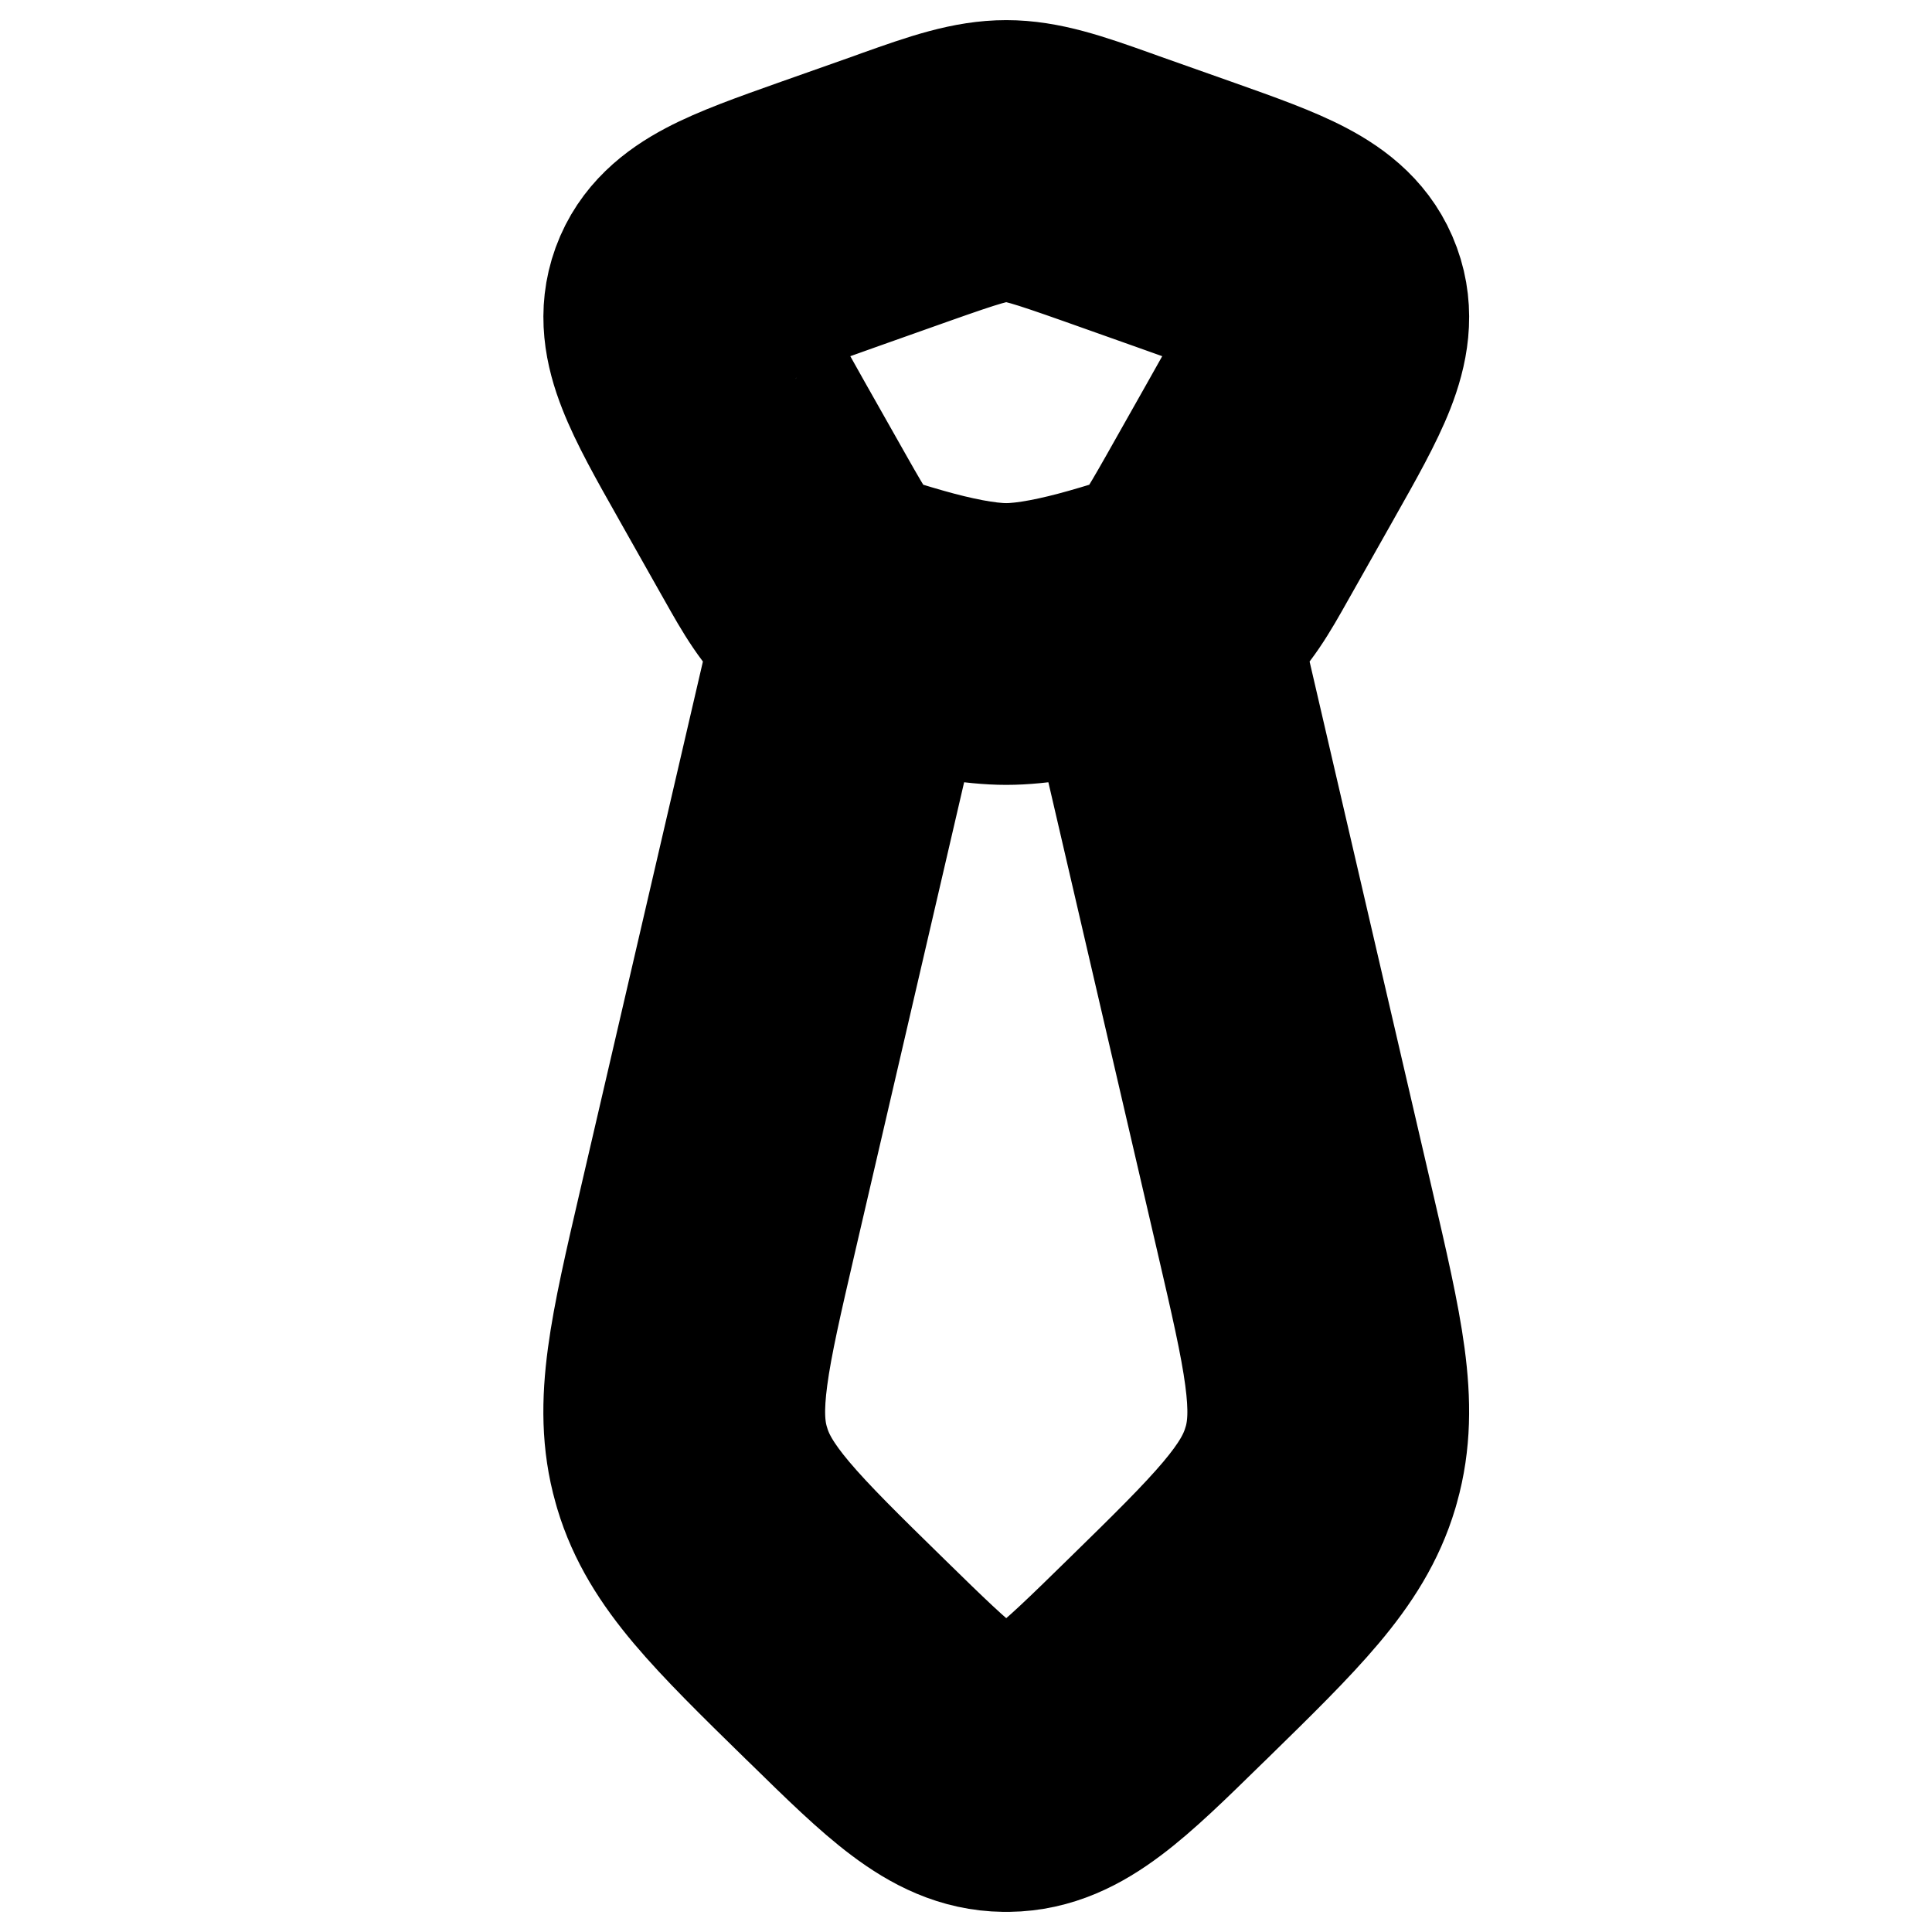
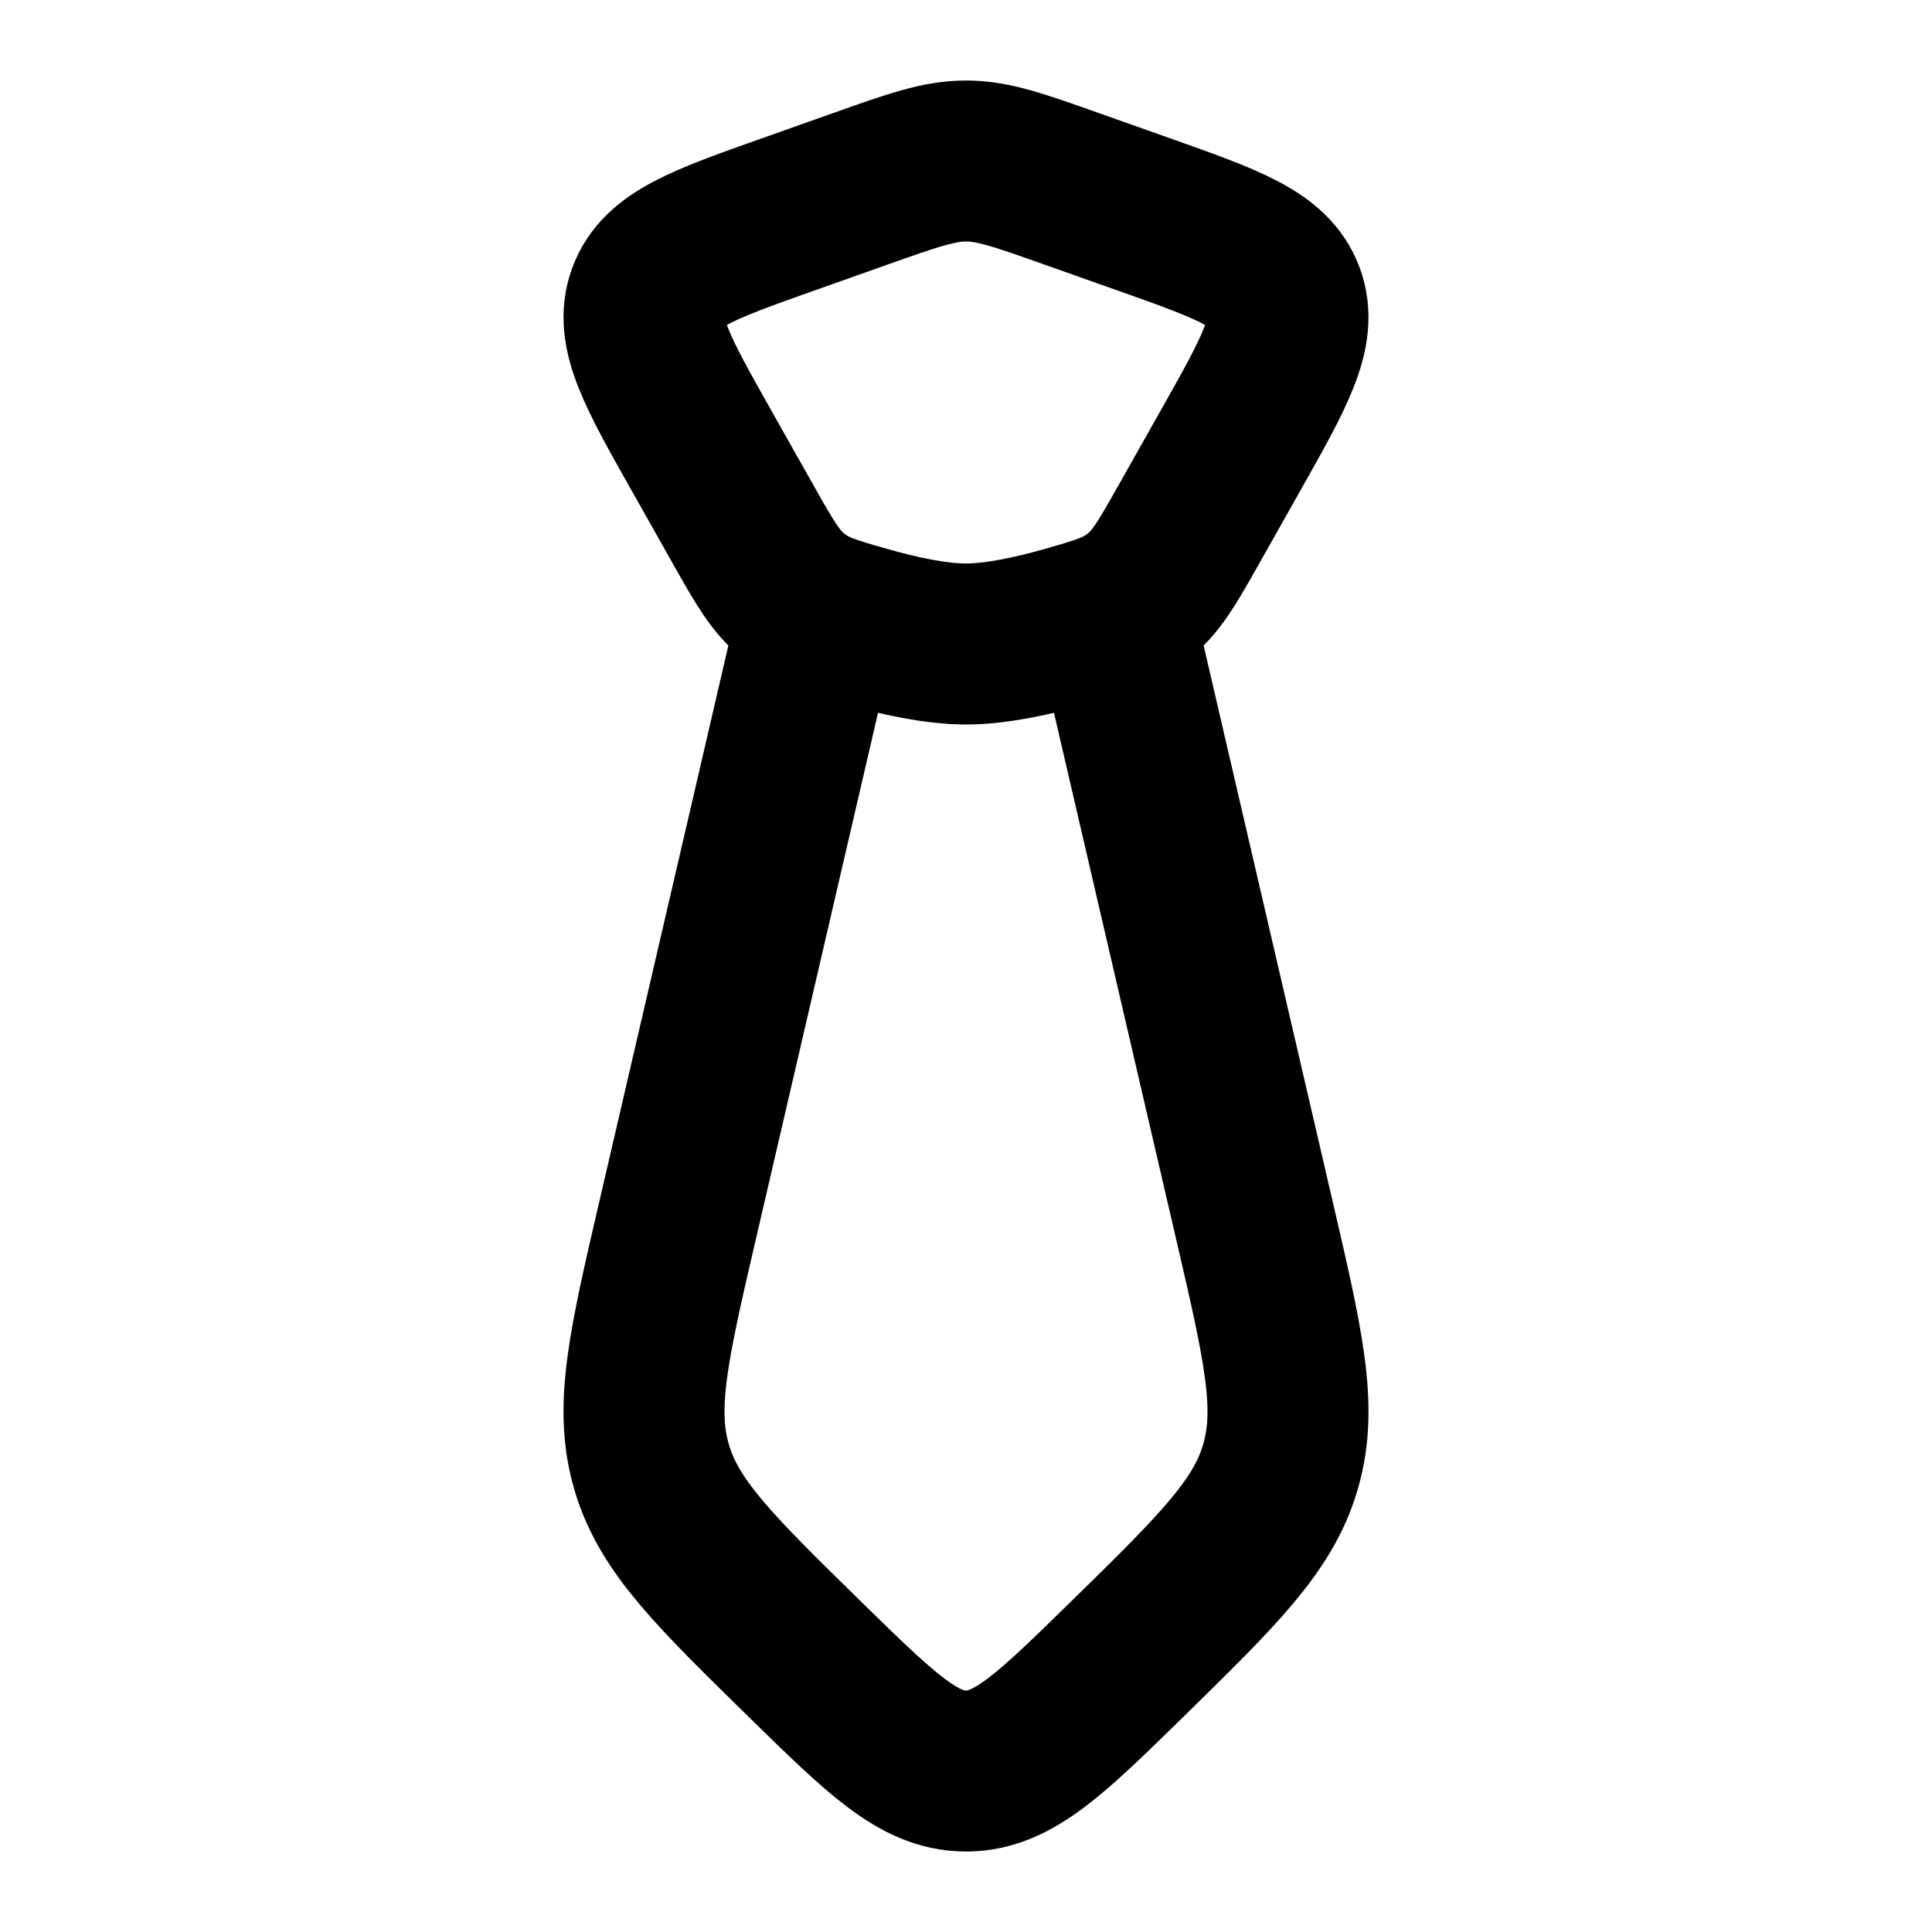
- <svg xmlns="http://www.w3.org/2000/svg" viewBox="0 0 24 24" width="24" height="24" color="currentColor" fill="none" stroke="currentColor" stroke-width="2" stroke-linecap="round" stroke-linejoin="round">
-   <path d="M12.5,1.25 C12.967,1.25 13.408,1.406 13.959,1.602 L14.056,1.637 L14.955,1.955 L15.003,1.972 C15.49,2.145 15.93,2.3 16.263,2.476 C16.628,2.668 16.986,2.944 17.158,3.417 C17.33,3.887 17.236,4.33 17.086,4.713 C16.947,5.067 16.715,5.477 16.456,5.935 L16.432,5.978 L15.916,6.892 L15.874,6.966 C15.667,7.335 15.479,7.668 15.176,7.935 L16.818,15.009 C16.991,15.754 17.133,16.364 17.202,16.878 C17.274,17.415 17.275,17.903 17.135,18.4 C17.13,18.417 17.125,18.435 17.12,18.453 C16.972,18.948 16.71,19.358 16.361,19.772 C16.028,20.167 15.583,20.603 15.039,21.135 L14.979,21.193 C14.542,21.621 14.163,21.993 13.818,22.251 C13.448,22.529 13.035,22.744 12.525,22.75 C12.508,22.75 12.492,22.75 12.475,22.75 C11.965,22.744 11.552,22.529 11.182,22.251 C10.837,21.993 10.458,21.621 10.021,21.193 L9.961,21.135 L9.961,21.135 C9.417,20.603 8.972,20.167 8.639,19.772 C8.29,19.358 8.028,18.948 7.88,18.453 C7.875,18.435 7.87,18.417 7.865,18.4 C7.724,17.903 7.726,17.415 7.798,16.878 C7.867,16.364 8.009,15.754 8.182,15.009 L9.824,7.935 C9.521,7.668 9.333,7.334 9.126,6.966 L9.084,6.892 L8.568,5.978 L8.544,5.935 C8.285,5.477 8.053,5.067 7.915,4.713 C7.764,4.33 7.671,3.887 7.842,3.417 C8.015,2.944 8.373,2.668 8.737,2.476 C9.07,2.3 9.51,2.145 9.997,1.972 L10.045,1.955 L10.945,1.637 L11.041,1.602 C11.593,1.406 12.033,1.25 12.5,1.25 Z M13.779,8.551 C13.385,8.655 12.919,8.75 12.5,8.75 C12.082,8.75 11.615,8.655 11.221,8.551 L9.651,15.313 C9.468,16.102 9.343,16.642 9.285,17.078 C9.229,17.497 9.243,17.761 9.308,17.992 L9.318,18.024 C9.386,18.254 9.515,18.483 9.786,18.805 C10.067,19.138 10.46,19.525 11.036,20.088 C11.517,20.559 11.826,20.86 12.083,21.052 C12.323,21.232 12.429,21.249 12.492,21.25 L12.508,21.25 C12.571,21.249 12.677,21.232 12.917,21.052 C13.174,20.86 13.483,20.559 13.964,20.088 C14.54,19.525 14.933,19.138 15.214,18.805 C15.485,18.483 15.614,18.254 15.682,18.024 L15.692,17.993 C15.757,17.761 15.771,17.497 15.715,17.078 C15.657,16.642 15.532,16.102 15.349,15.313 Z M11.446,3.05 L10.546,3.369 C9.996,3.564 9.661,3.685 9.436,3.803 C9.332,3.858 9.284,3.896 9.264,3.916 C9.259,3.92 9.256,3.924 9.254,3.926 L9.252,3.929 L9.251,3.931 C9.251,3.933 9.251,3.933 9.25,3.934 L9.25,3.934 C9.25,3.935 9.25,3.942 9.251,3.956 C9.254,3.988 9.267,4.052 9.311,4.165 C9.406,4.408 9.584,4.726 9.874,5.241 L10.391,6.155 C10.679,6.665 10.74,6.75 10.833,6.823 C10.928,6.899 10.992,6.927 11.448,7.058 C11.845,7.171 12.231,7.25 12.5,7.25 C12.769,7.25 13.155,7.171 13.552,7.058 C14.009,6.927 14.073,6.899 14.168,6.823 C14.26,6.75 14.321,6.665 14.61,6.155 L15.126,5.241 C15.417,4.726 15.594,4.408 15.689,4.165 C15.734,4.052 15.746,3.988 15.749,3.956 C15.751,3.942 15.75,3.936 15.75,3.934 L15.75,3.934 L15.75,3.934 L15.749,3.931 L15.748,3.929 L15.748,3.929 L15.748,3.929 L15.746,3.926 C15.744,3.924 15.741,3.92 15.737,3.916 C15.716,3.896 15.669,3.858 15.564,3.803 C15.339,3.685 15.005,3.564 14.454,3.369 L13.555,3.05 C12.859,2.804 12.677,2.75 12.5,2.75 C12.323,2.75 12.141,2.804 11.446,3.05 Z" />
+ <svg xmlns="http://www.w3.org/2000/svg" width="24" height="24" viewBox="0 0 24 24" fill="none" stroke="currentColor" stroke-width="2" stroke-linecap="round" stroke-linejoin="round">
+   <path d="M8.721 5.609C8.162 4.619 7.883 4.124 8.047 3.674C8.211 3.224 8.739 3.036 9.795 2.662L10.695 2.343C11.341 2.114 11.665 2 12 2C12.335 2 12.659 2.114 13.305 2.343L14.205 2.662C15.261 3.036 15.789 3.224 15.953 3.674C16.117 4.124 15.838 4.619 15.279 5.609L14.763 6.524C14.498 6.993 14.366 7.227 14.134 7.411C13.902 7.595 13.688 7.656 13.258 7.779C12.847 7.897 12.378 8 12 8C11.622 8 11.153 7.897 10.742 7.779C10.312 7.656 10.098 7.595 9.866 7.411C9.634 7.227 9.502 6.993 9.237 6.524L8.721 5.609Z" />
+   <path d="M10.079 8L8.421 15.144C8.061 16.693 7.881 17.468 8.087 18.196C8.091 18.21 8.095 18.224 8.099 18.239C8.315 18.964 8.881 19.517 10.011 20.624C10.944 21.537 11.41 21.993 11.984 22C11.995 22 12.005 22 12.016 22C12.59 21.993 13.056 21.537 13.989 20.624C15.119 19.517 15.685 18.964 15.901 18.239C15.905 18.224 15.909 18.21 15.913 18.196C16.119 17.468 15.939 16.693 15.579 15.144L13.921 8" />
</svg>
